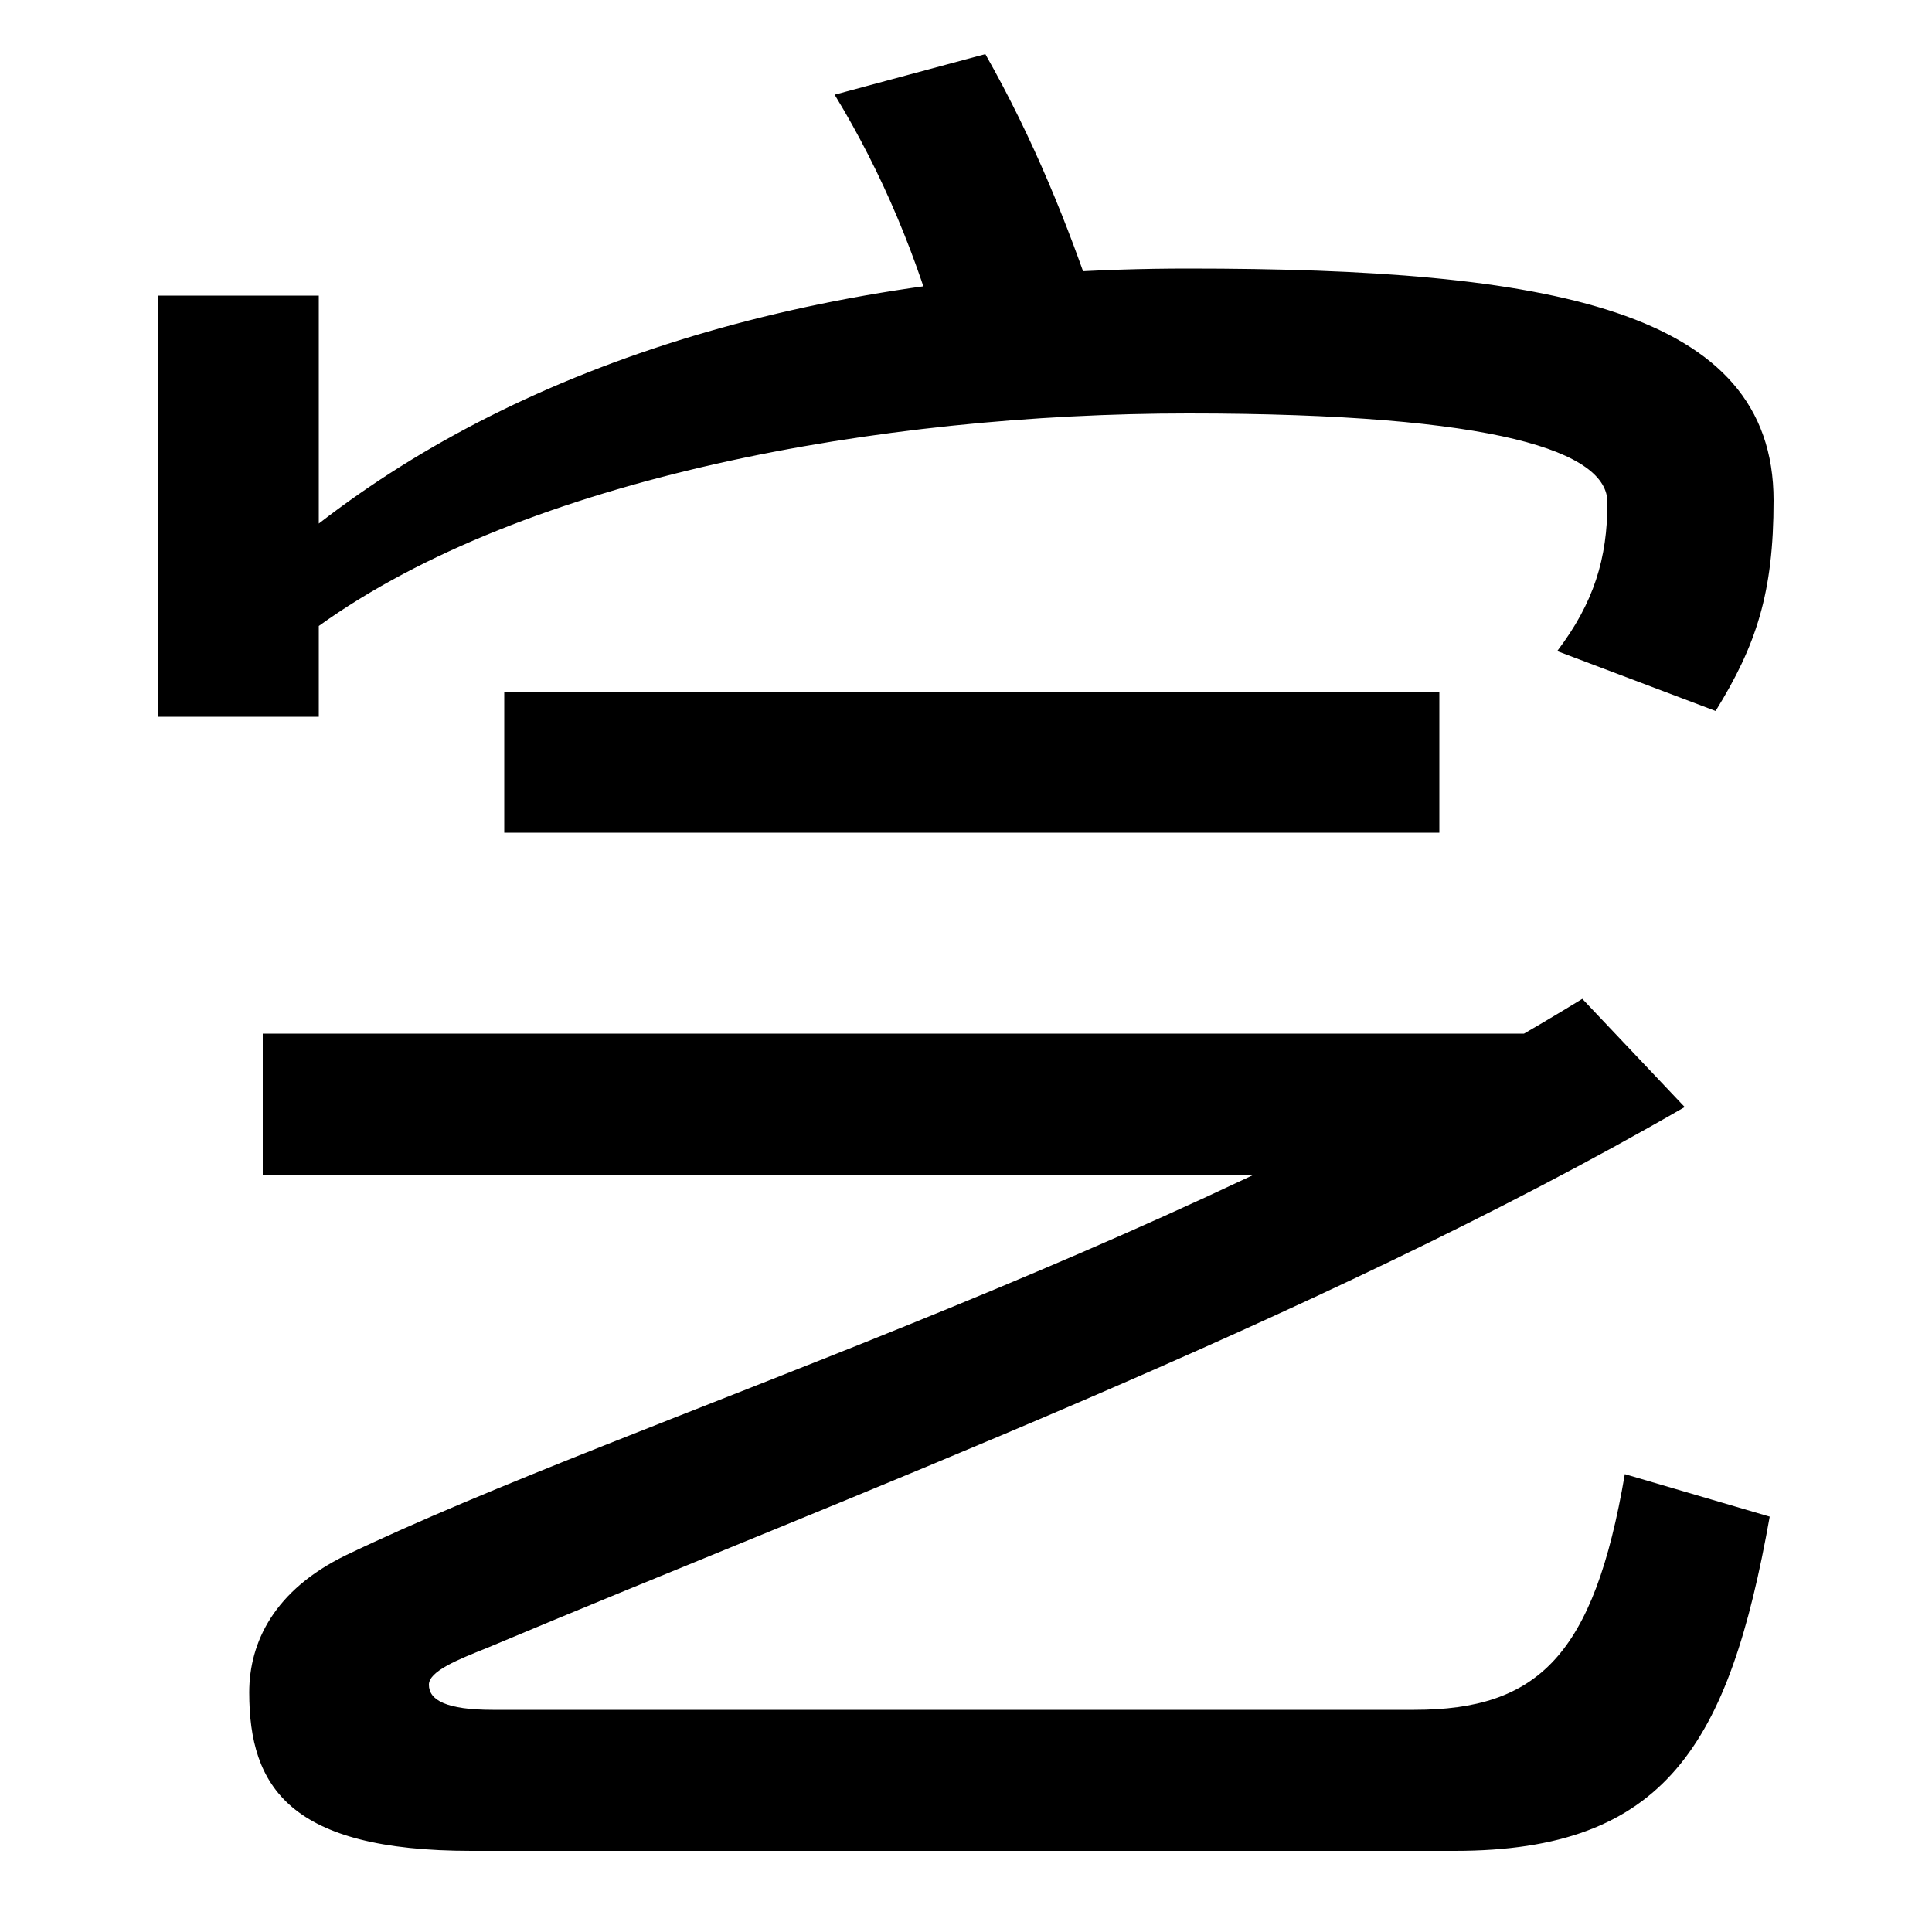
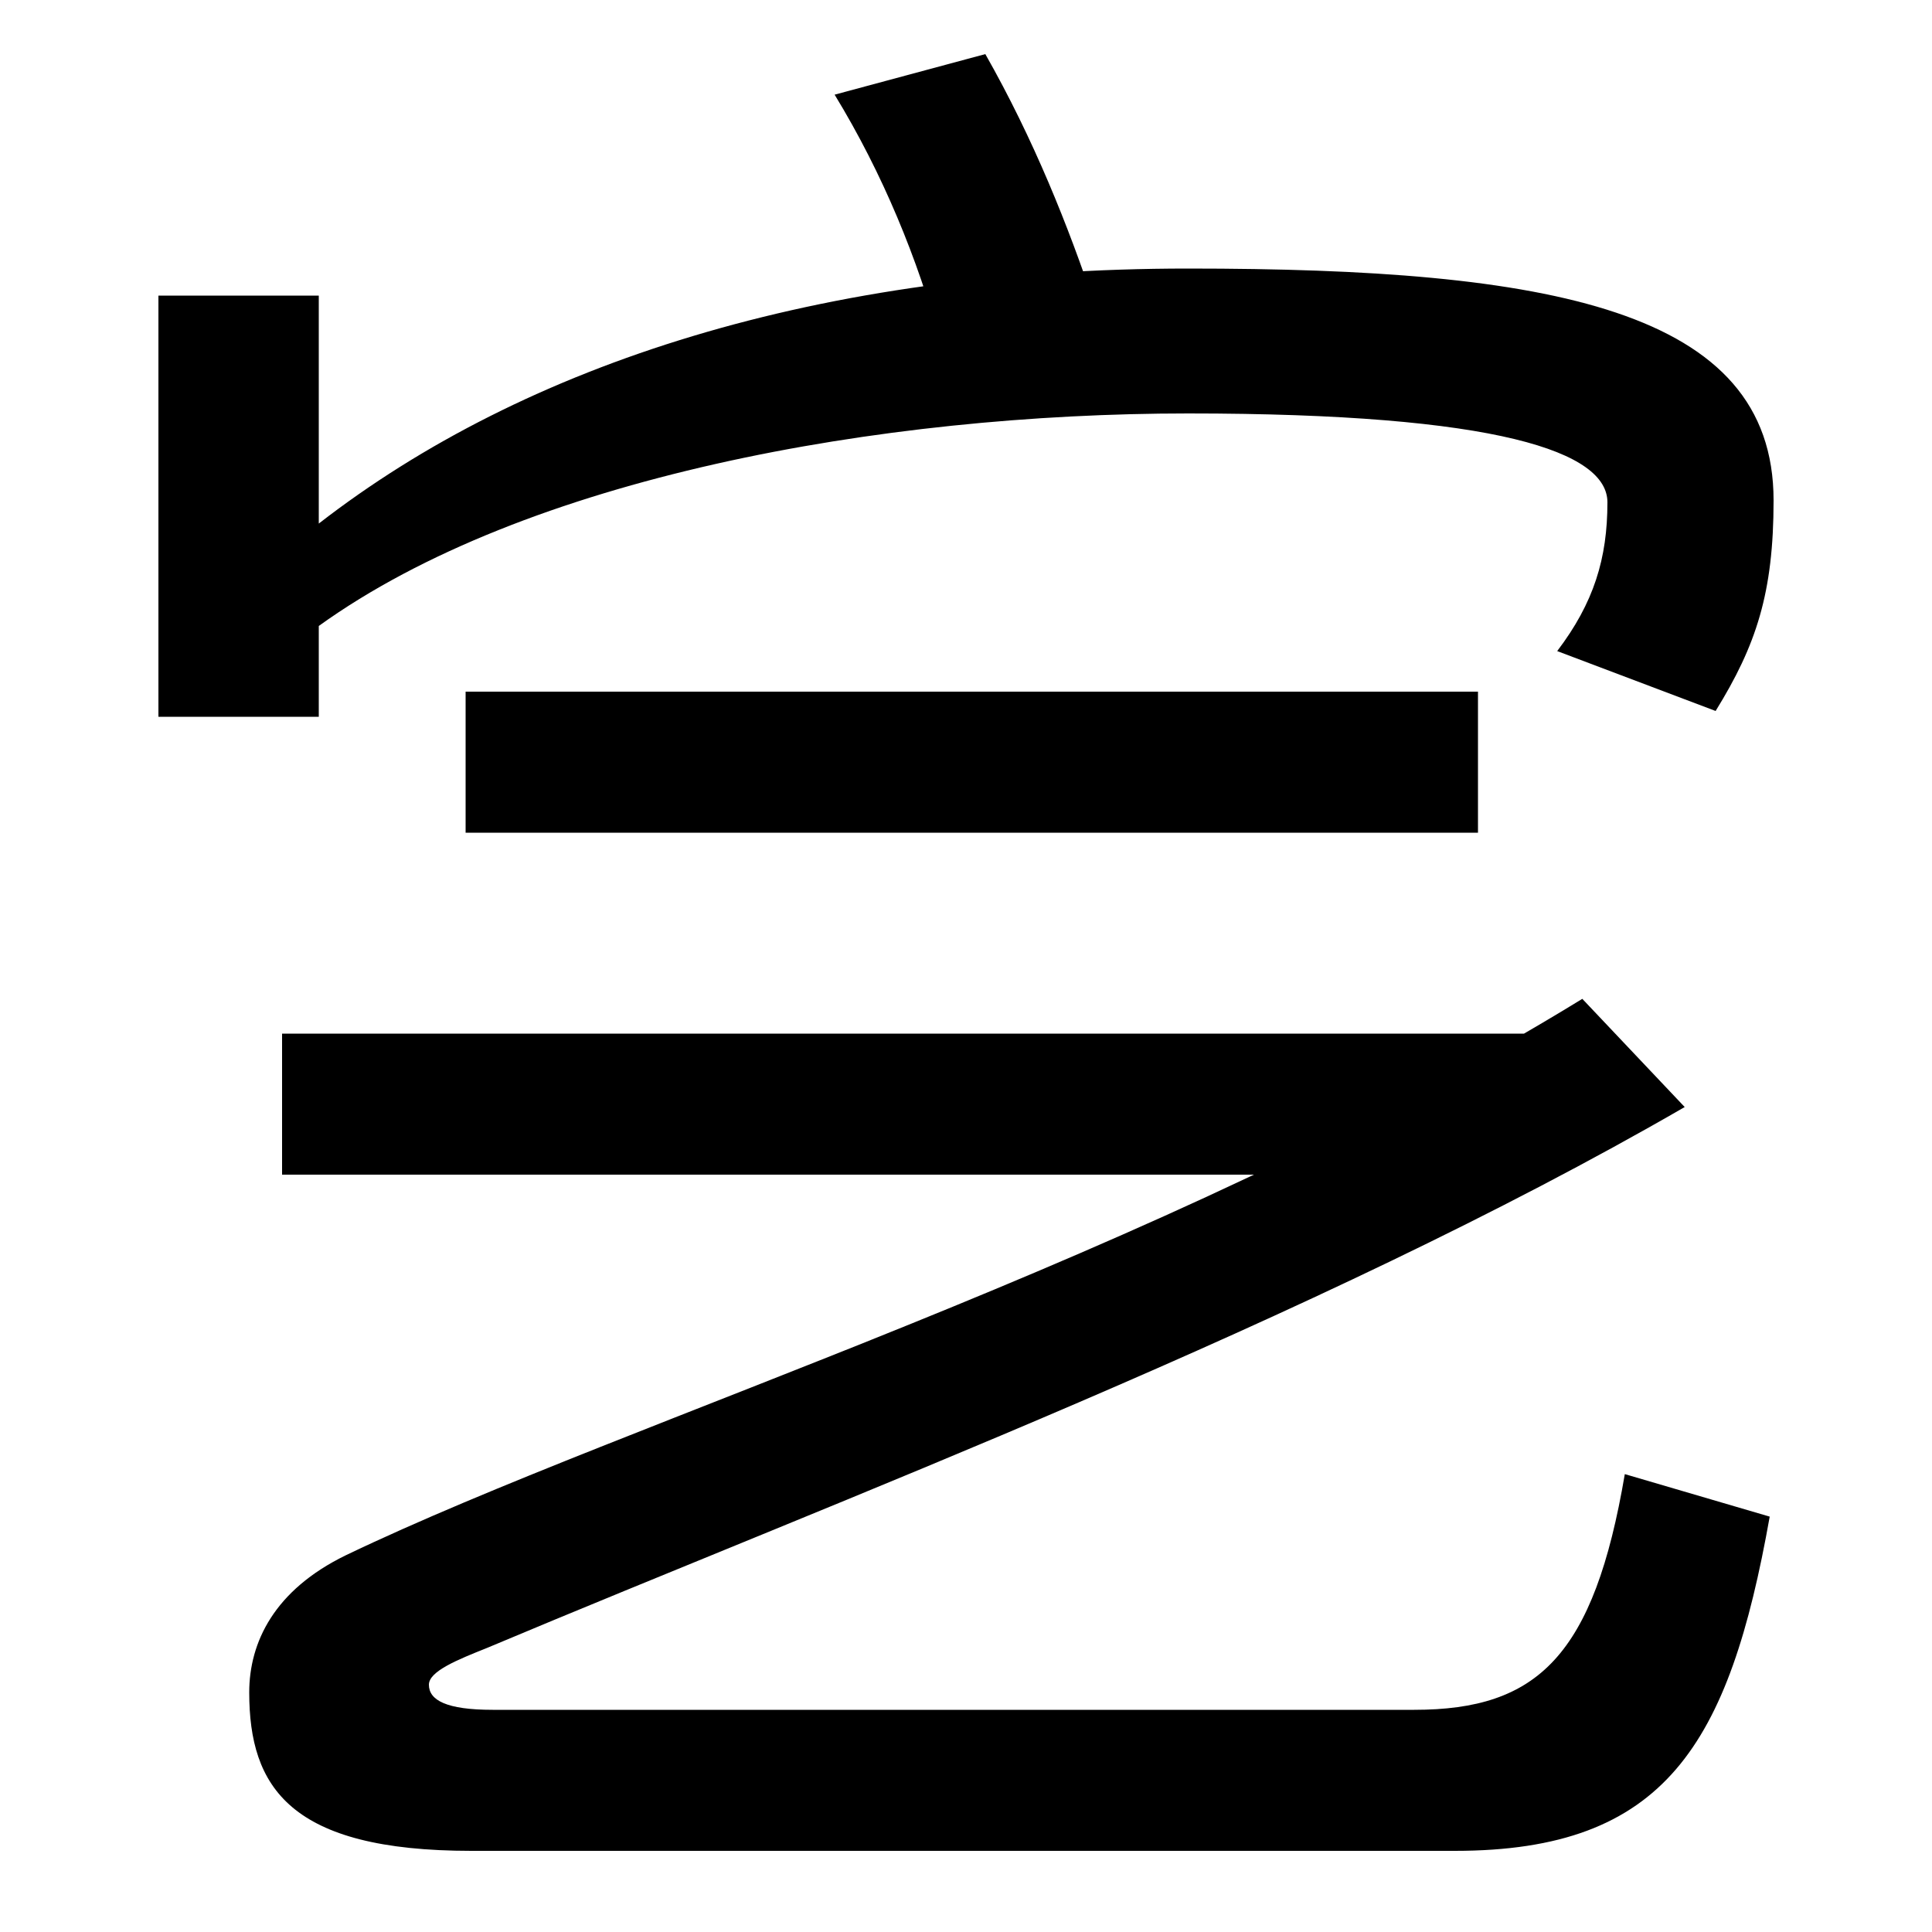
<svg xmlns="http://www.w3.org/2000/svg" width="1000" height="1000">
-   <path d="M244 -78H753C862 -78 895 -23 916 95L841 117C825 23 796 -5 732 -5H255C231 -5 222 0 222 8C222 15 237 21 252 27C435 104 680 196 872 307L819 363C599 228 327 146 179 75C142 57 129 30 129 4C129 -45 150 -78 244 -78ZM136 272H793V345H136ZM261 449H745V522H261ZM82 509H165V556C272 633 456 666 615 666C776 666 832 646 832 620C832 591 825 568 806 543L888 512C909 546 918 573 918 621C918 720 802 741 615 741C425 741 272 692 165 609V727H82ZM487 702 567 721C553 763 535 808 510 852L432 831C457 790 475 746 487 702Z" transform="translate(0, 880) scale(1,-1)" />
+   <path d="M244 -78H753C862 -78 895 -23 916 95L841 117C825 23 796 -5 732 -5H255C231 -5 222 0 222 8C222 15 237 21 252 27C435 104 680 196 872 307L819 363C599 228 327 146 179 75C142 57 129 30 129 4C129 -45 150 -78 244 -78ZM146 272H793V345H146ZM241 449H765V522H241ZM82 509H165V556C272 633 456 666 615 666C776 666 832 646 832 620C832 591 825 568 806 543L888 512C909 546 918 573 918 621C918 720 802 741 615 741C425 741 272 692 165 609V727H82ZM487 702 567 721C553 763 535 808 510 852L432 831C457 790 475 746 487 702Z" transform="translate(0, 880) scale(1,-1)" />
</svg>
